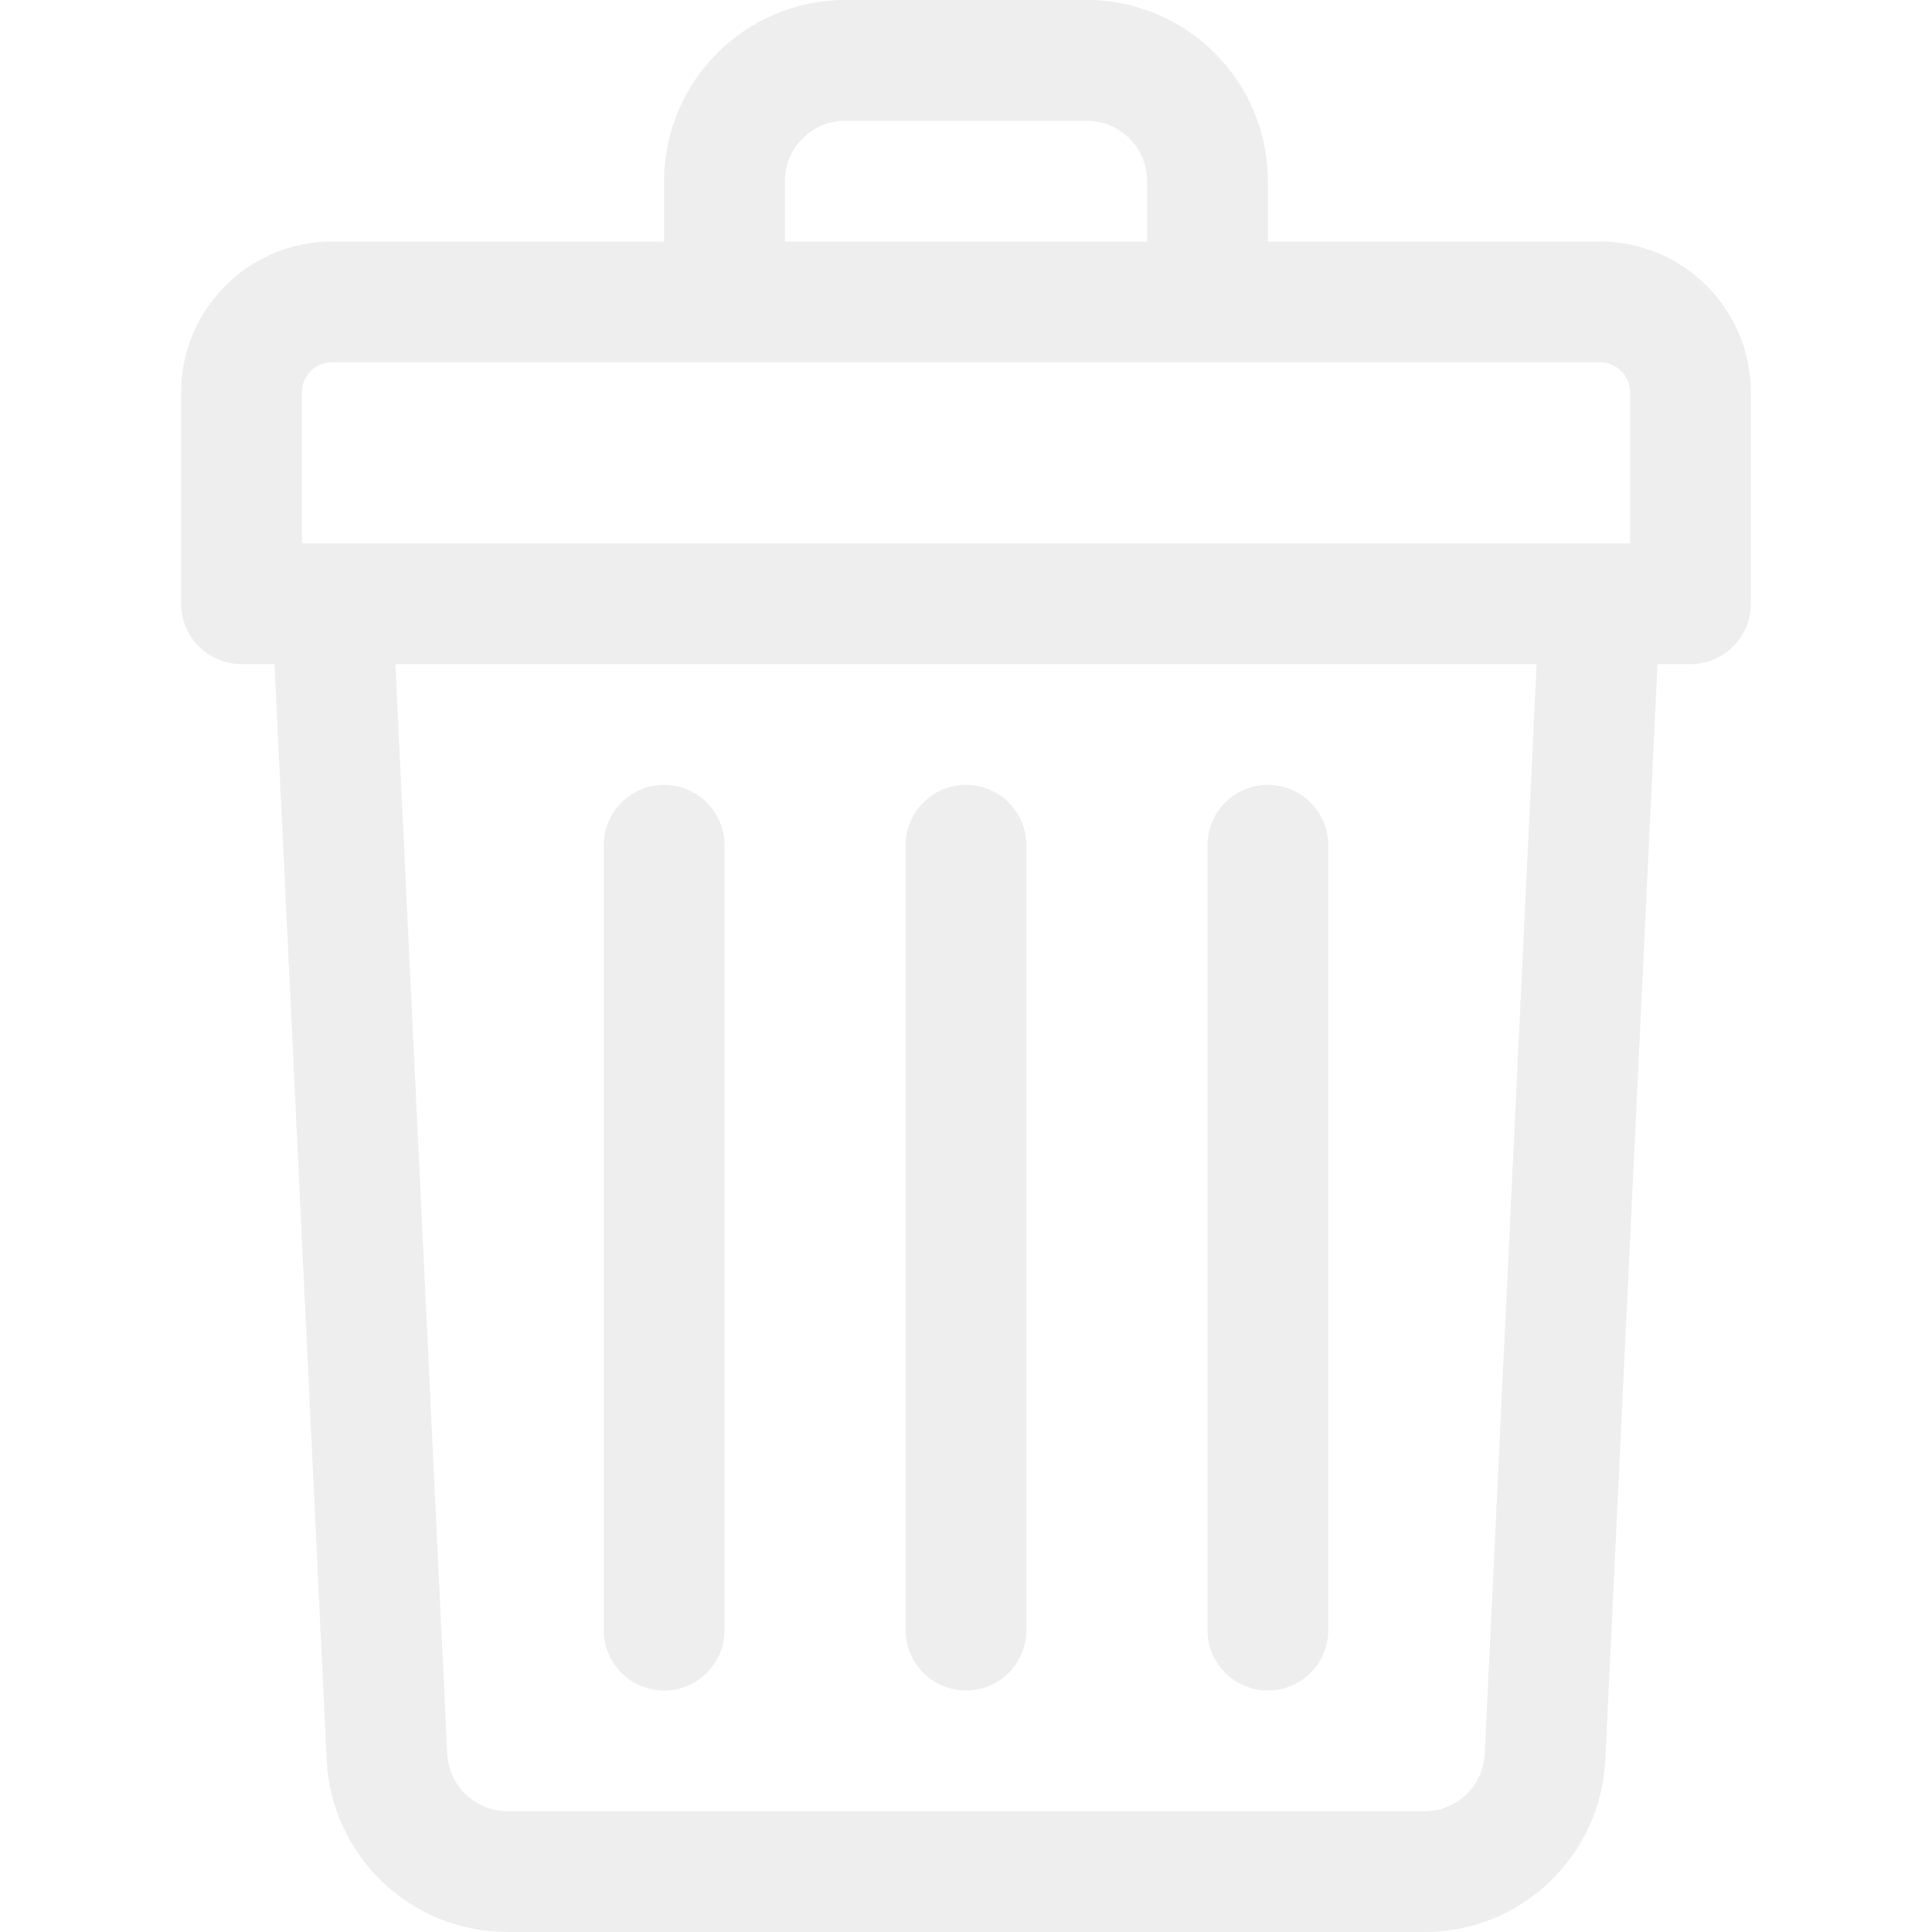
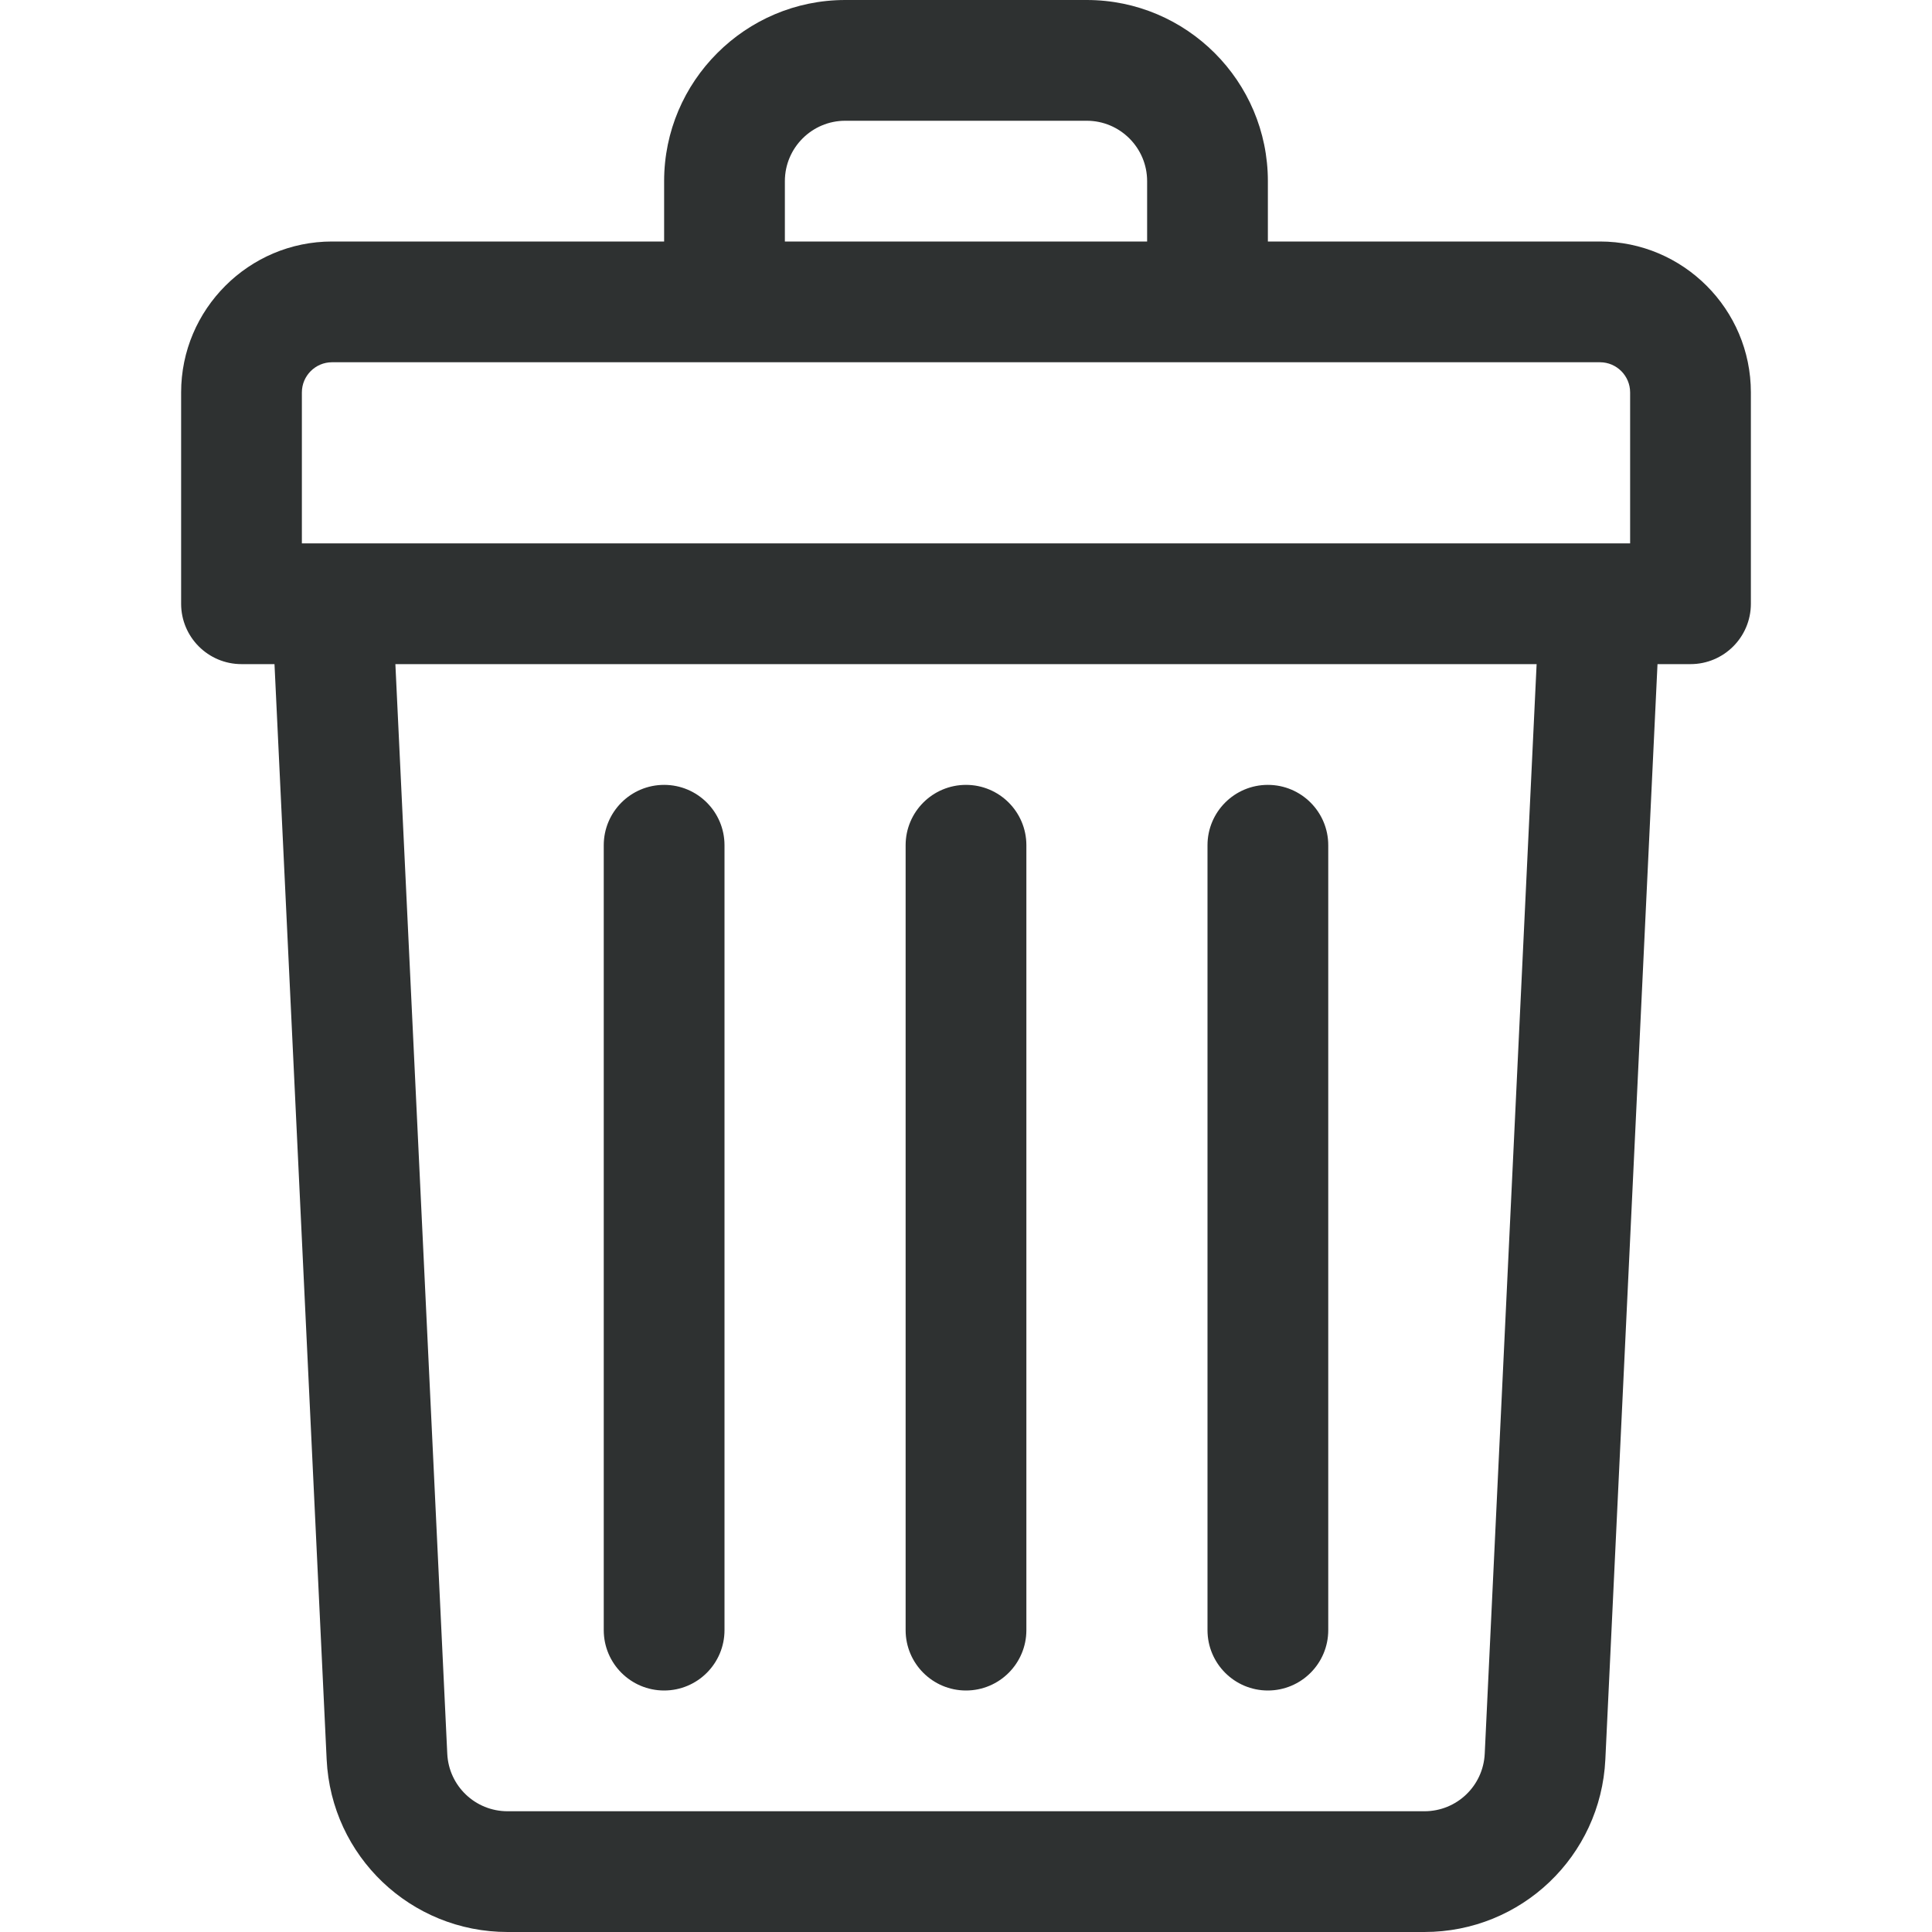
- <svg xmlns="http://www.w3.org/2000/svg" id="Layer_1" fill="#eee" enable-background="new 0 0 512 512" height="512" viewBox="0 0 512 512" width="512">
+ <svg xmlns="http://www.w3.org/2000/svg" id="Layer_1" fill="#2e3131" enable-background="new 0 0 512 512" height="512" viewBox="0 0 512 512" width="512">
  <g>
    <path d="m424 64h-88v-16c0-26.467-21.533-48-48-48h-64c-26.467 0-48 21.533-48 48v16h-88c-22.056 0-40 17.944-40 40v56c0 8.836 7.164 16 16 16h8.744l13.823 290.283c1.221 25.636 22.281 45.717 47.945 45.717h242.976c25.665 0 46.725-20.081 47.945-45.717l13.823-290.283h8.744c8.836 0 16-7.164 16-16v-56c0-22.056-17.944-40-40-40zm-216-16c0-8.822 7.178-16 16-16h64c8.822 0 16 7.178 16 16v16h-96zm-128 56c0-4.411 3.589-8 8-8h336c4.411 0 8 3.589 8 8v40c-4.931 0-331.567 0-352 0zm313.469 360.761c-.407 8.545-7.427 15.239-15.981 15.239h-242.976c-8.555 0-15.575-6.694-15.981-15.239l-13.751-288.761h302.44z" />
    <path d="m256 448c8.836 0 16-7.164 16-16v-208c0-8.836-7.164-16-16-16s-16 7.164-16 16v208c0 8.836 7.163 16 16 16z" />
    <path d="m336 448c8.836 0 16-7.164 16-16v-208c0-8.836-7.164-16-16-16s-16 7.164-16 16v208c0 8.836 7.163 16 16 16z" />
    <path d="m176 448c8.836 0 16-7.164 16-16v-208c0-8.836-7.164-16-16-16s-16 7.164-16 16v208c0 8.836 7.163 16 16 16z" />
  </g>
</svg>
